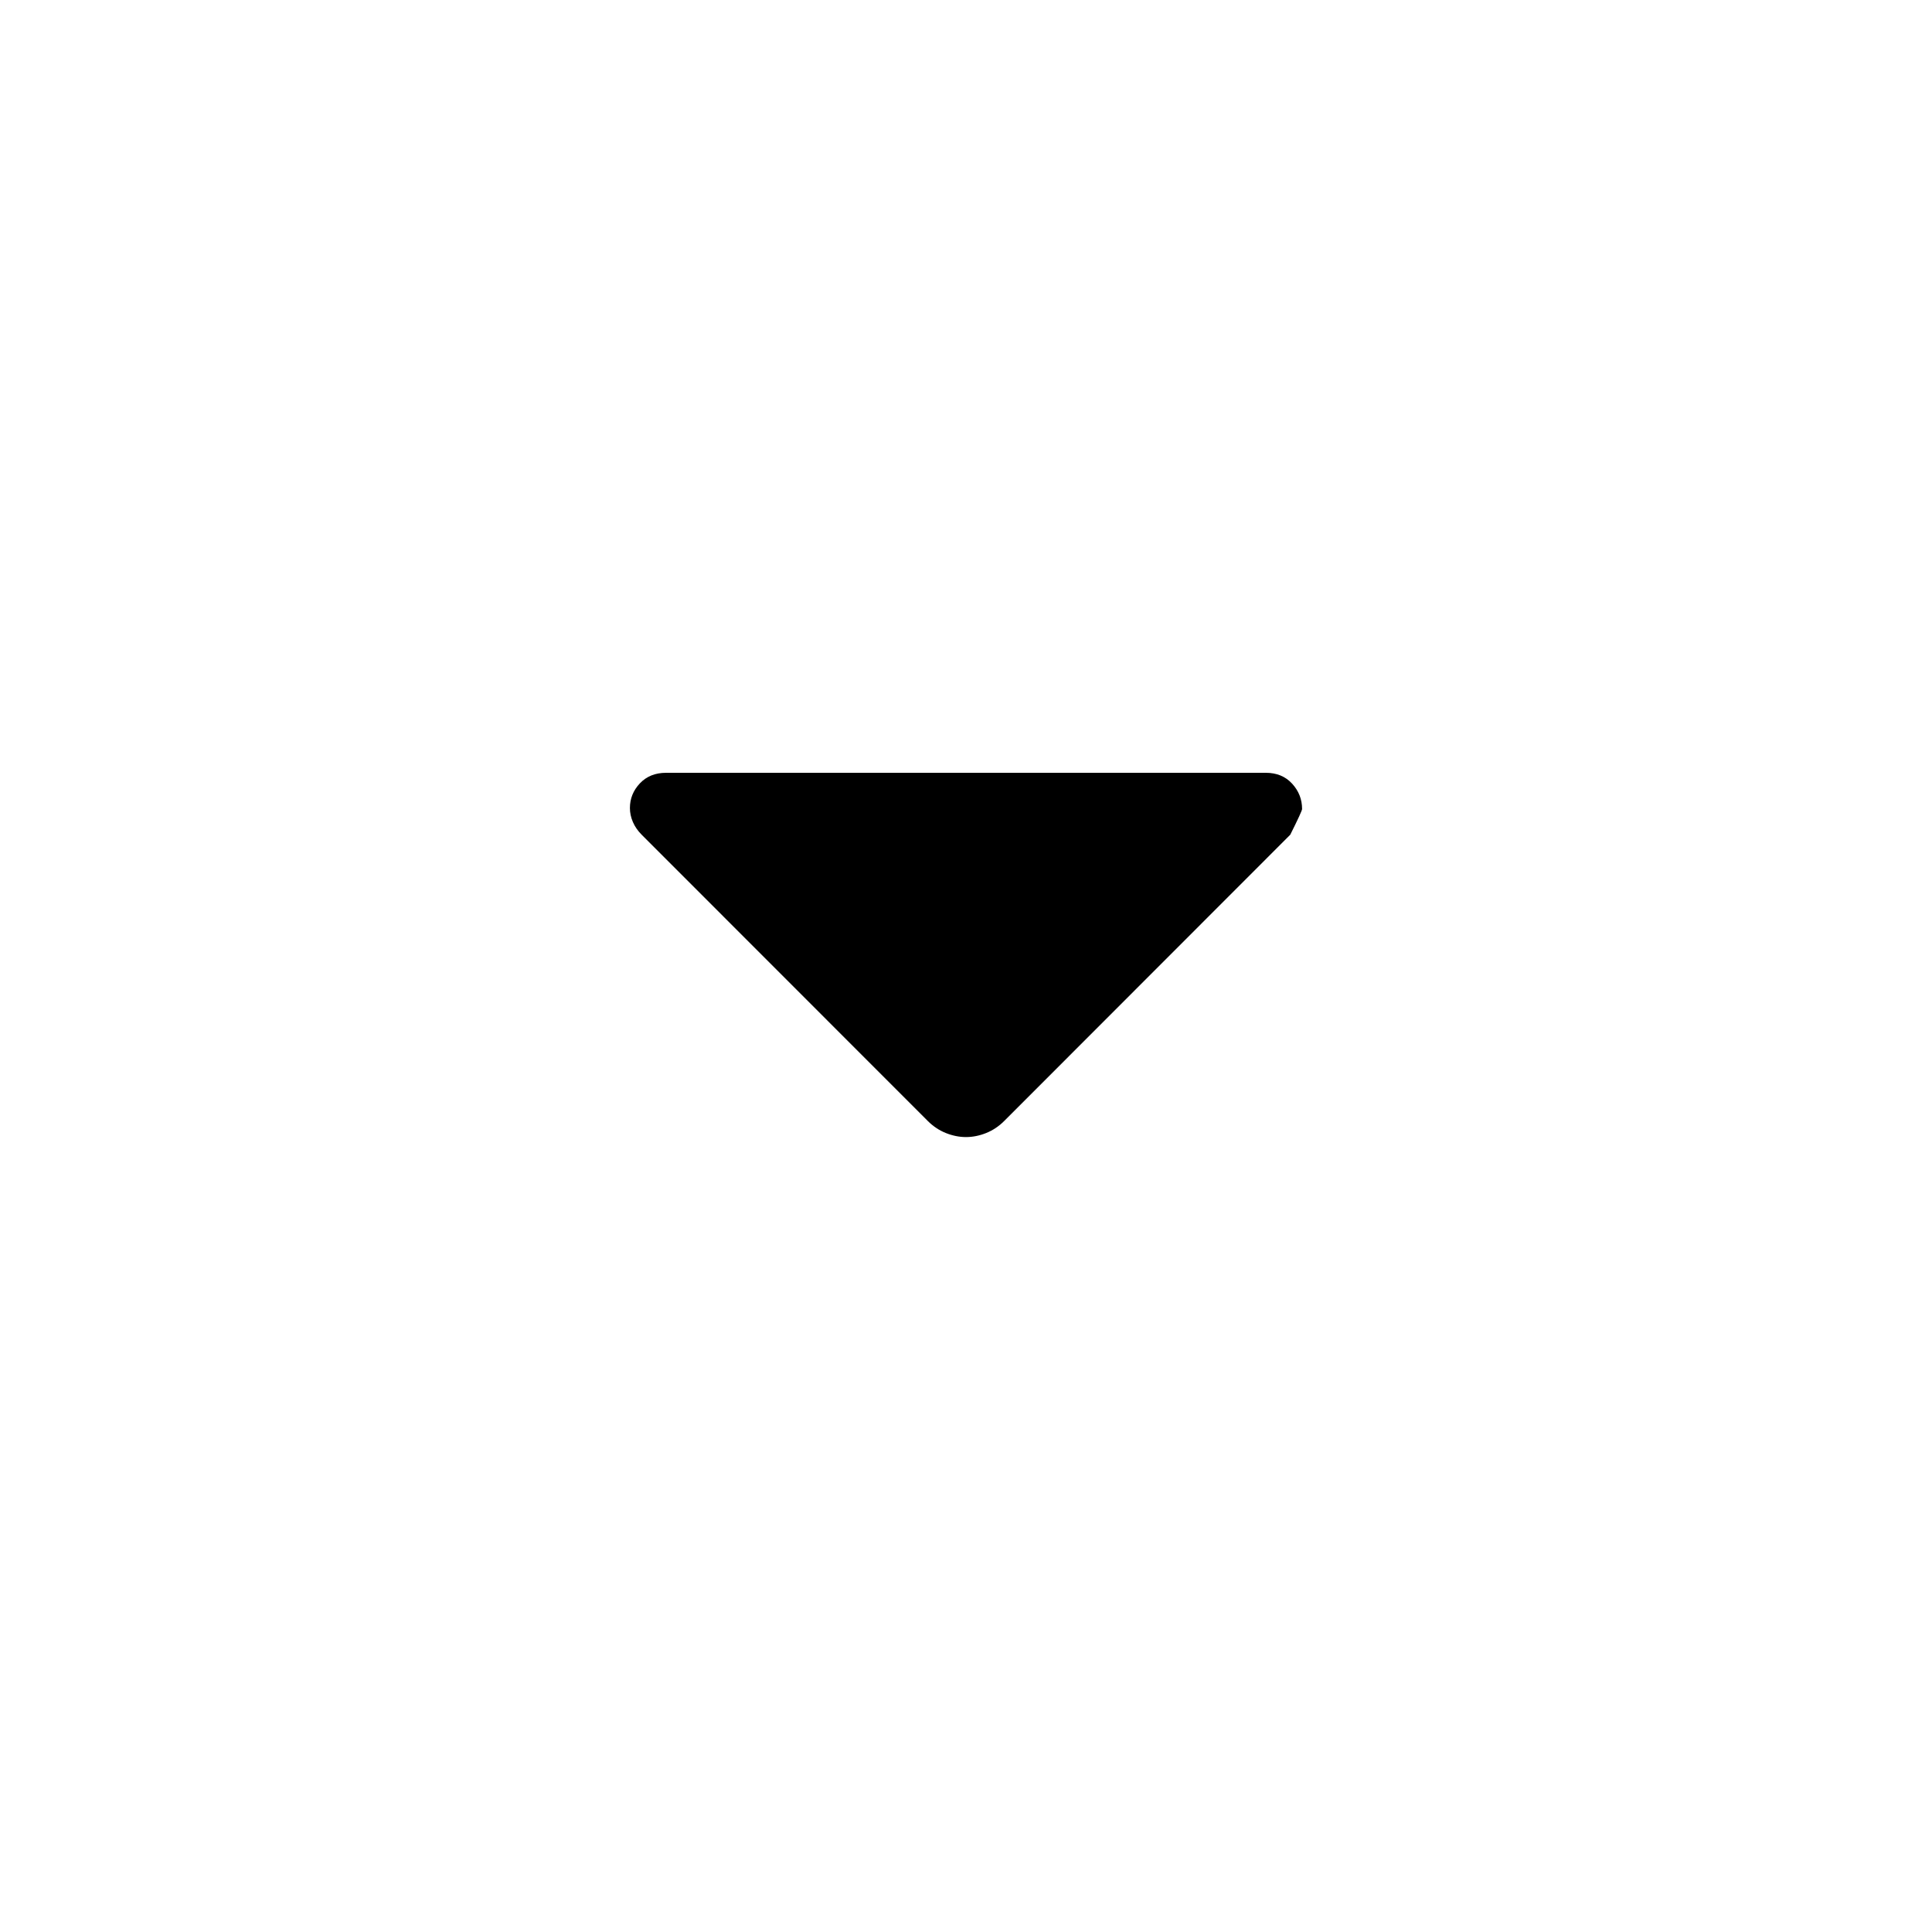
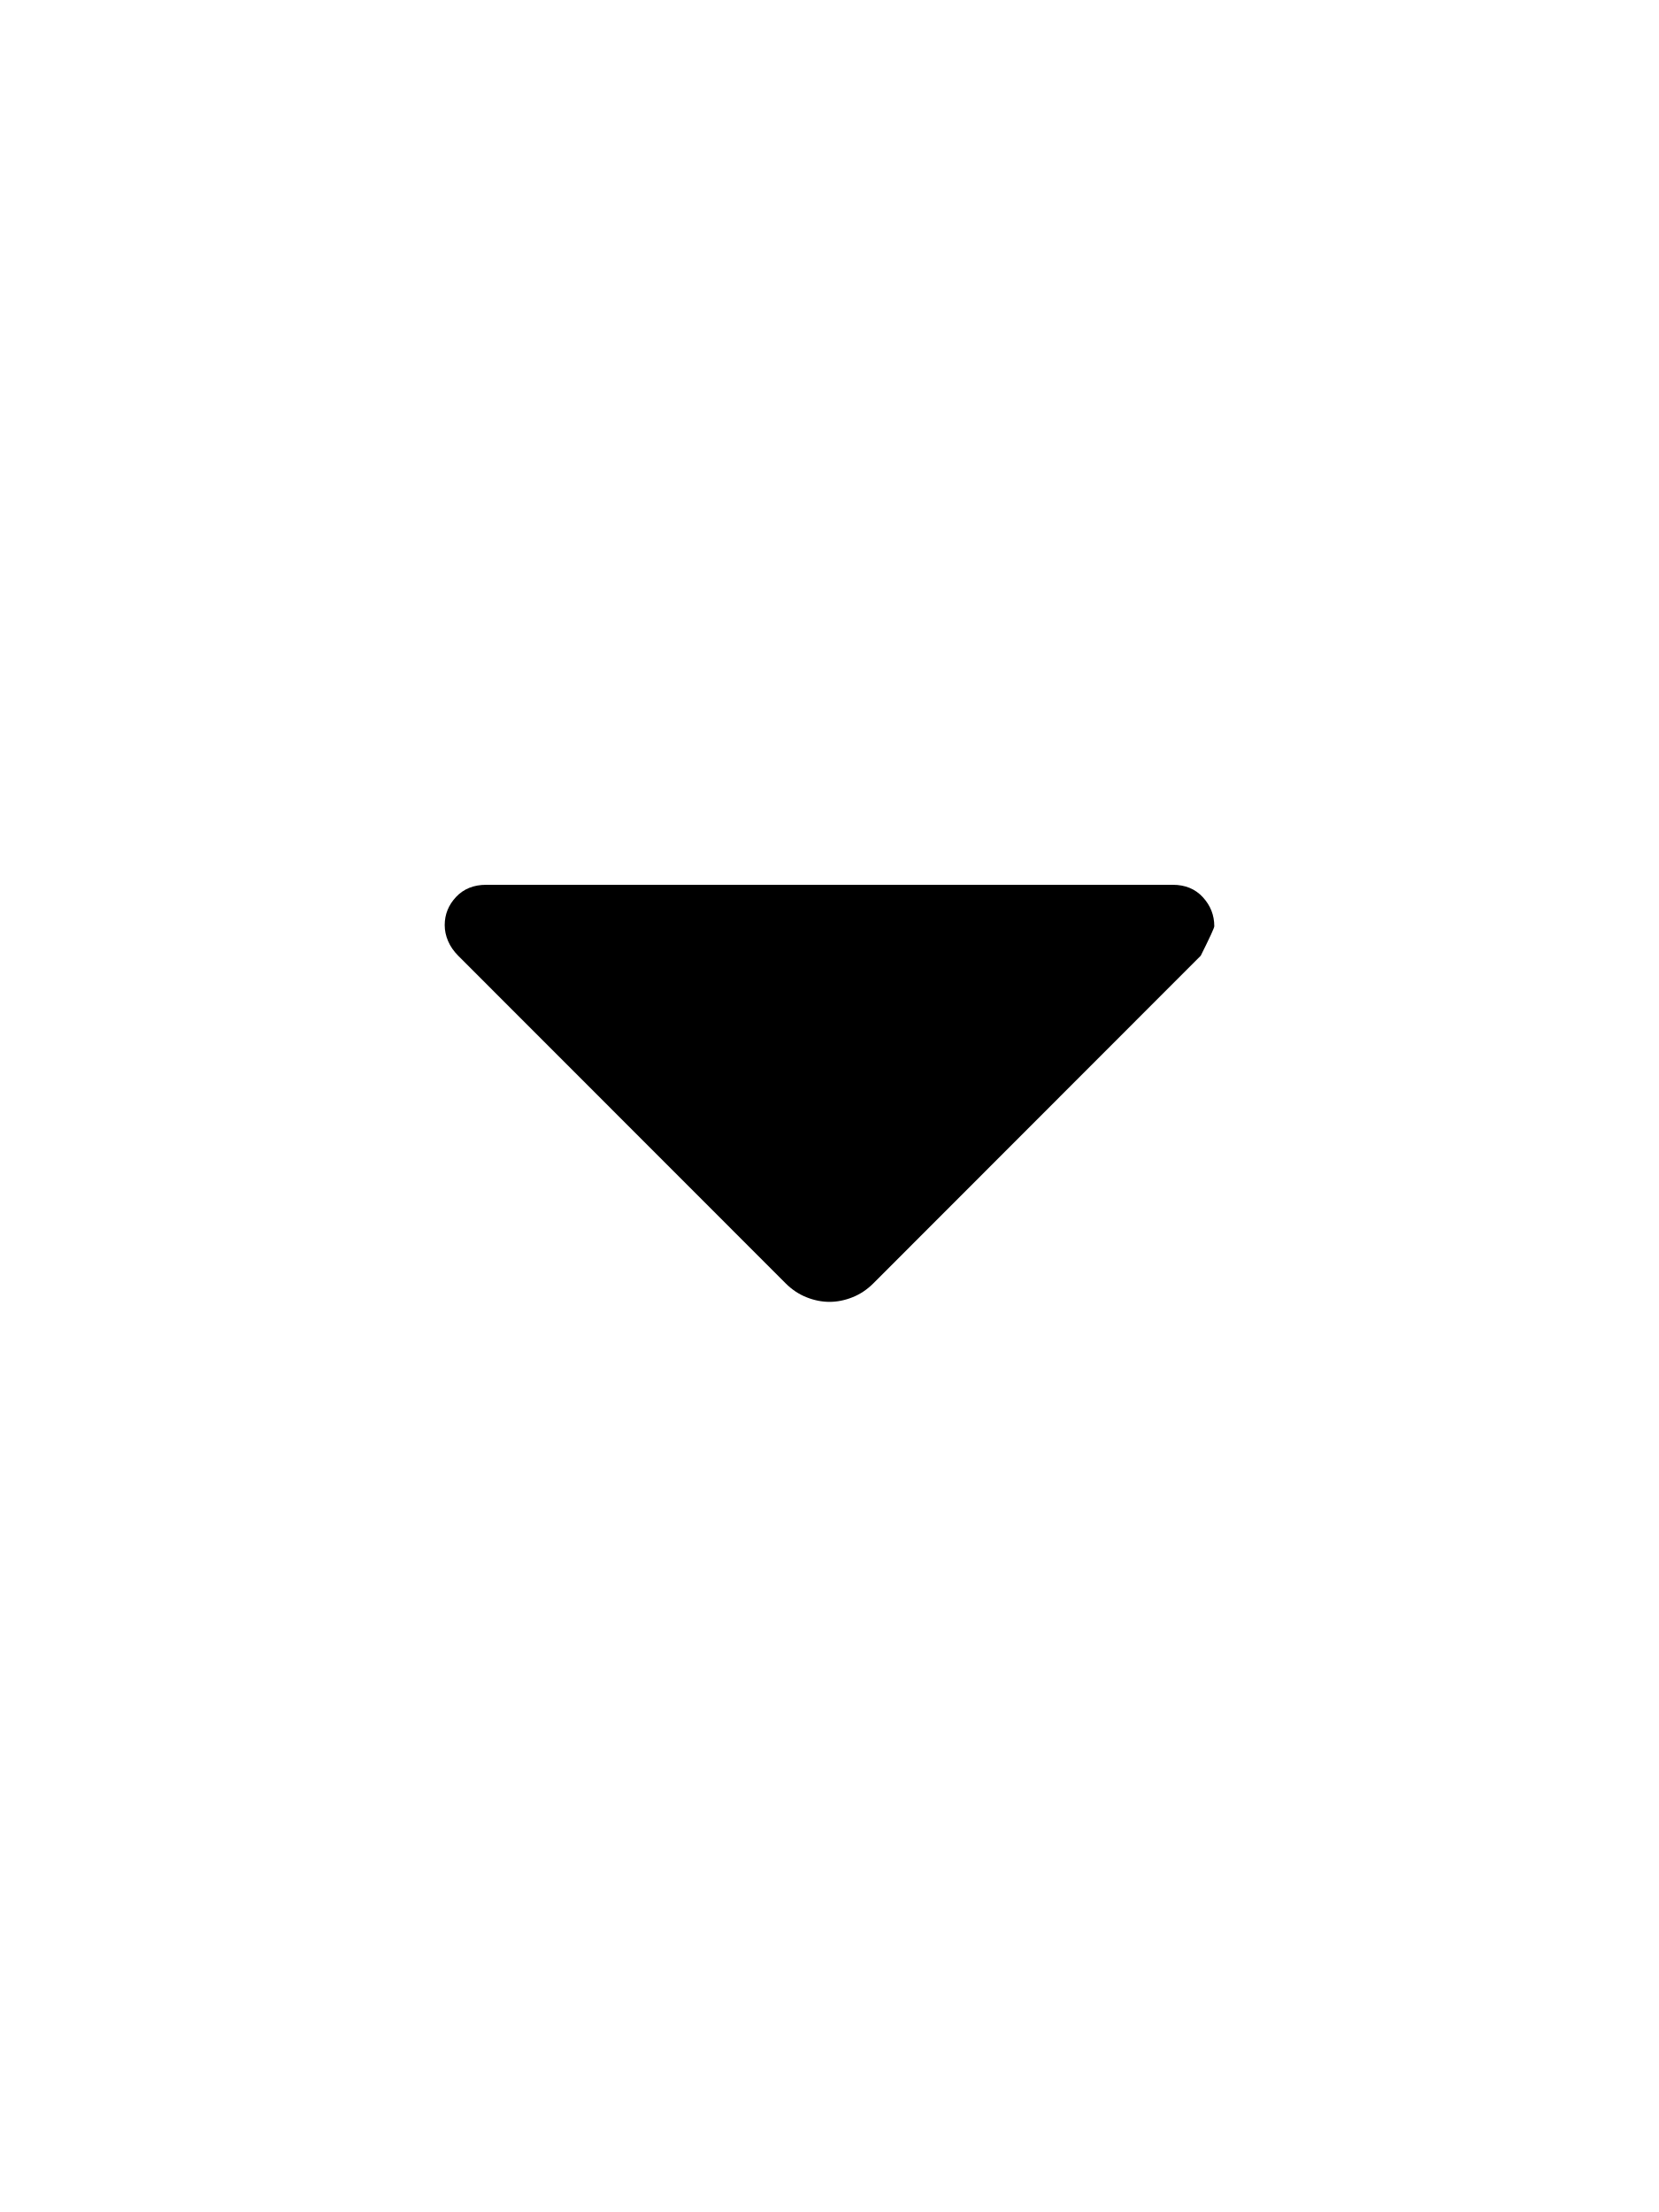
- <svg xmlns="http://www.w3.org/2000/svg" height="20px" viewBox="0 -960 960 960" width="20px" fill="currentColor">
-   <path d="M461-403 318.88-545.19q-2.94-2.95-4.41-6.38Q313-555 313-558.5q0-7 4.95-12.25T331-576h298q8.1 0 13.05 5.4Q647-565.2 647-558q0 1-5.88 12.77L499-403q-4 4-9 6t-10 2q-5 0-10-2t-9-6Z" />
+ <svg xmlns="http://www.w3.org/2000/svg" height="20" viewBox="0 -960 720 960" width="15" fill="currentColor" version="1.1" id="svg1">
+   <defs id="defs1" />
+   <path d="M 341,-403 198.88,-545.19 q -2.94,-2.95 -4.41,-6.38 -1.47,-3.43 -1.47,-6.93 0,-7 4.95,-12.25 Q 202.9,-576 211,-576 h 298 q 8.1,0 13.05,5.4 4.95,5.4 4.95,12.6 0,1 -5.88,12.77 L 379,-403 q -4,4 -9,6 -5,2 -10,2 -5,0 -10,-2 -5,-2 -9,-6 z" id="path1" />
</svg>
